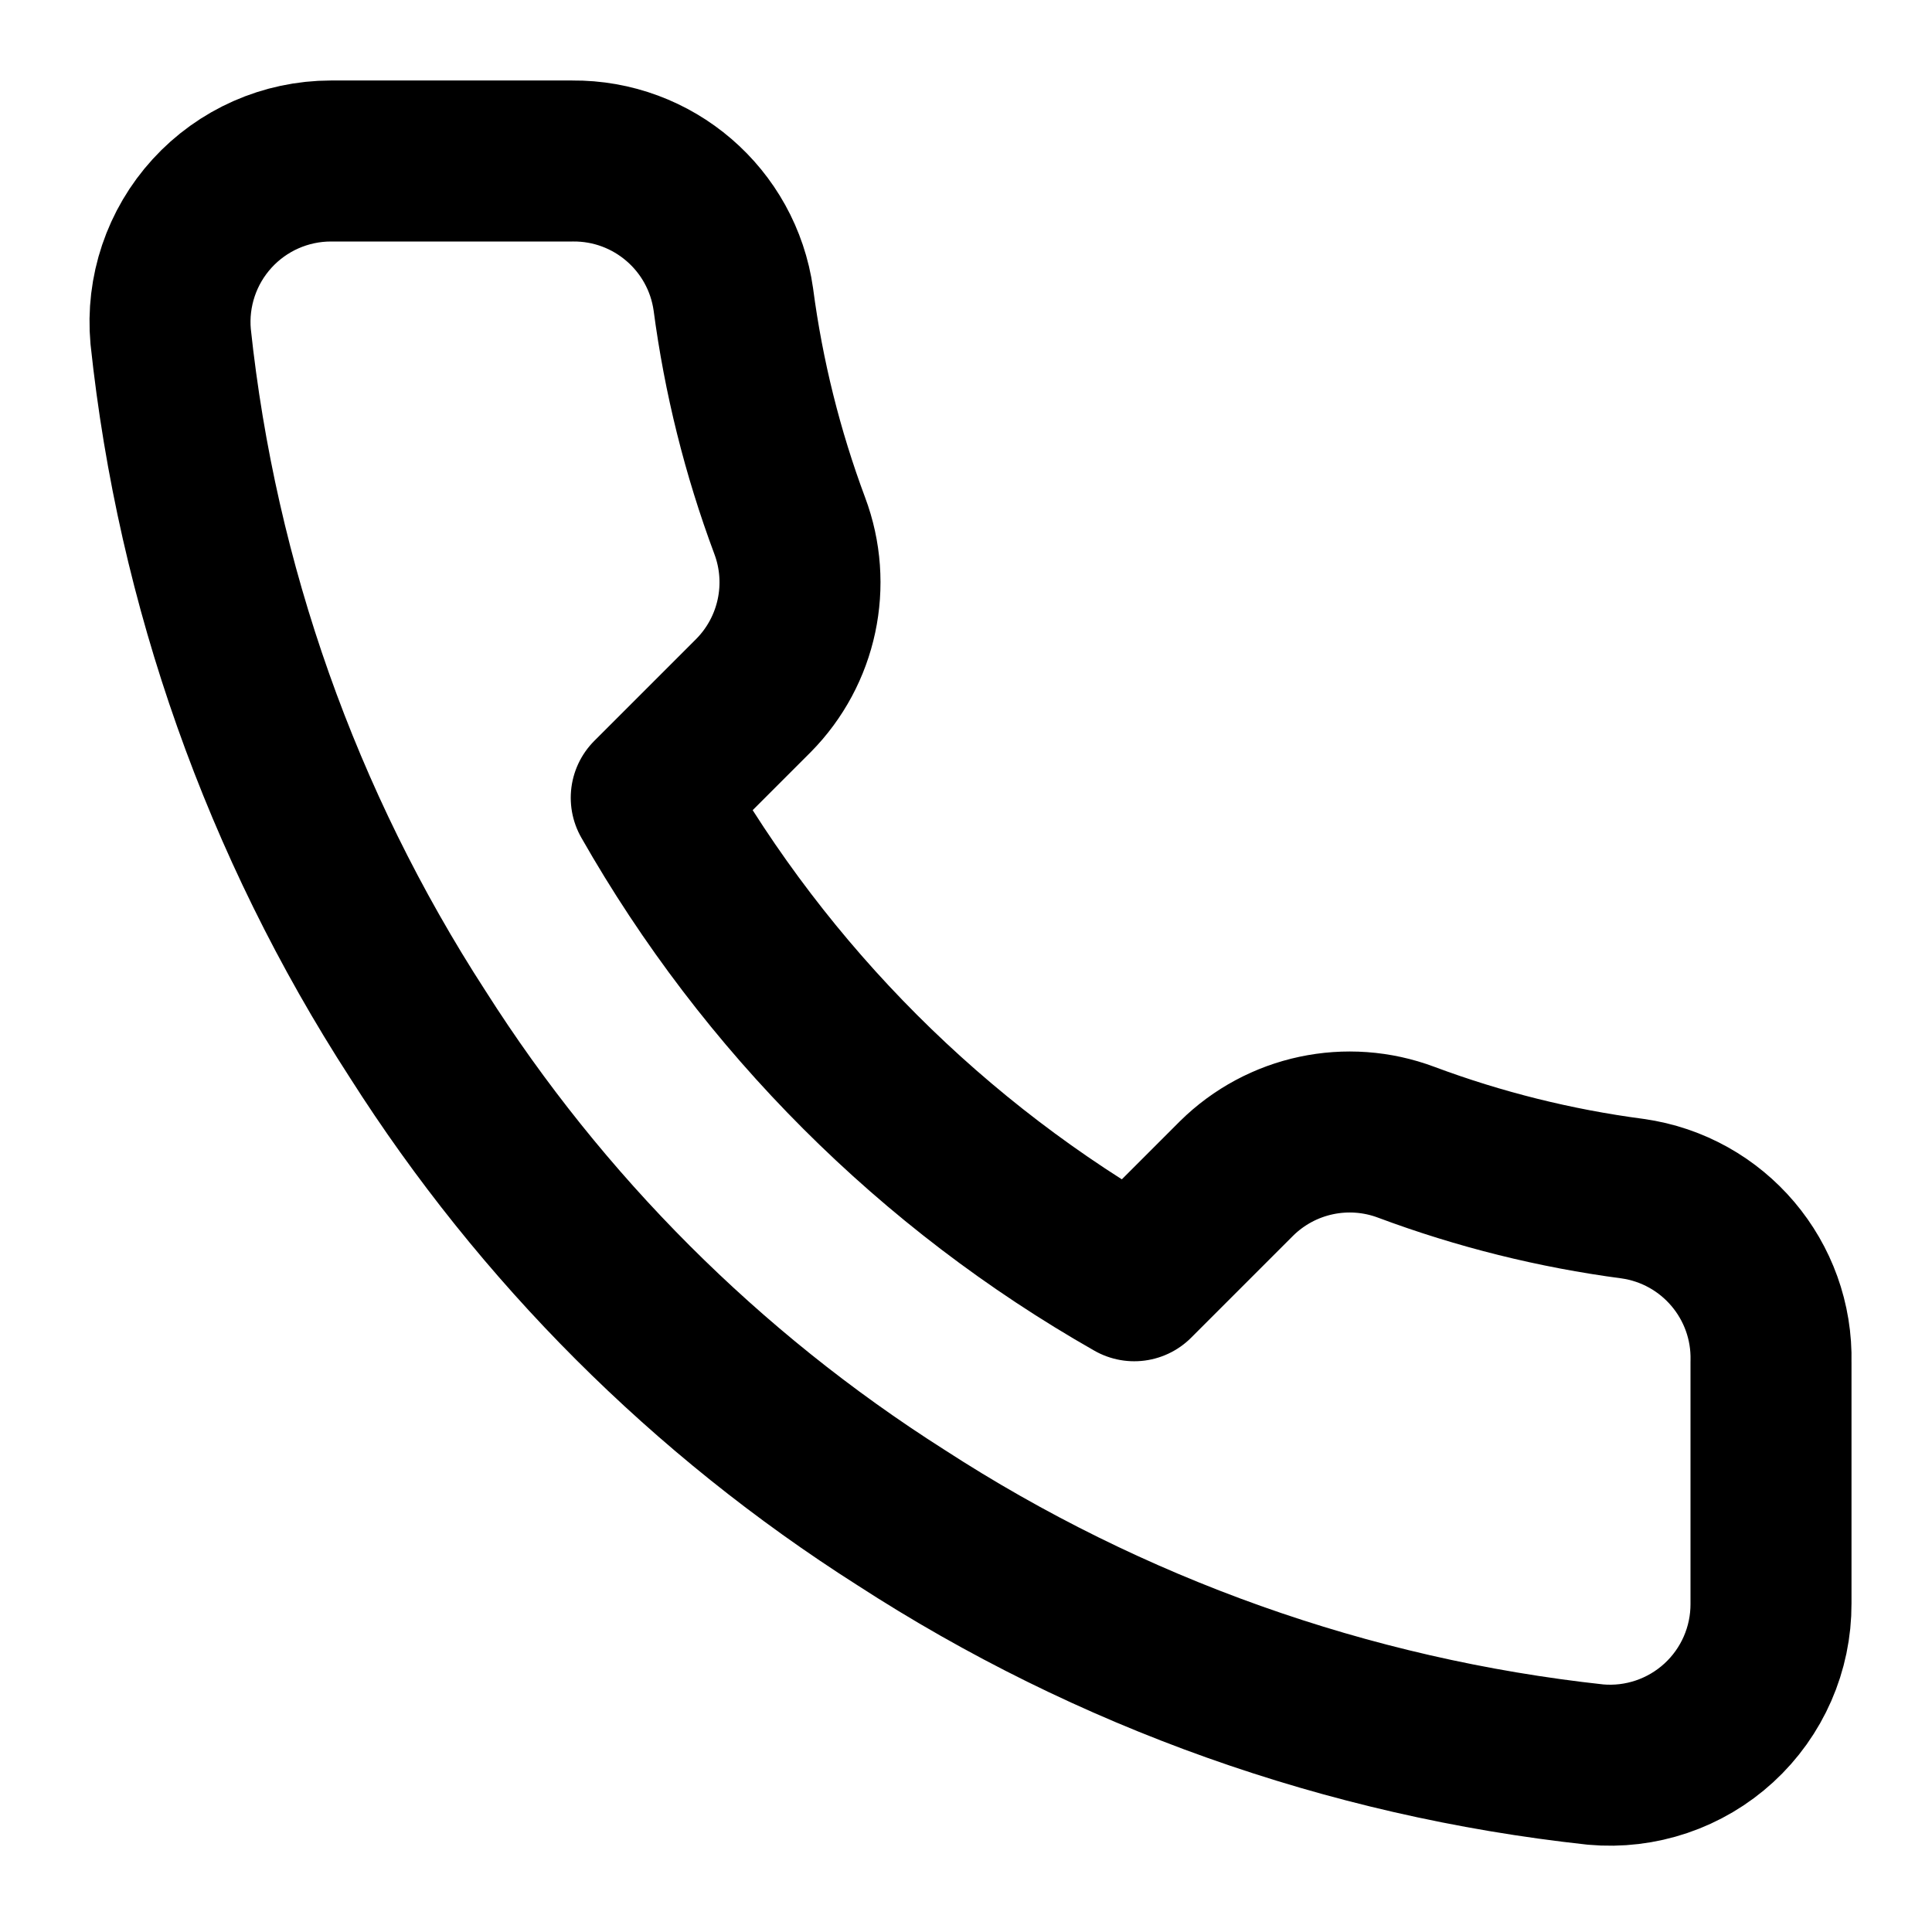
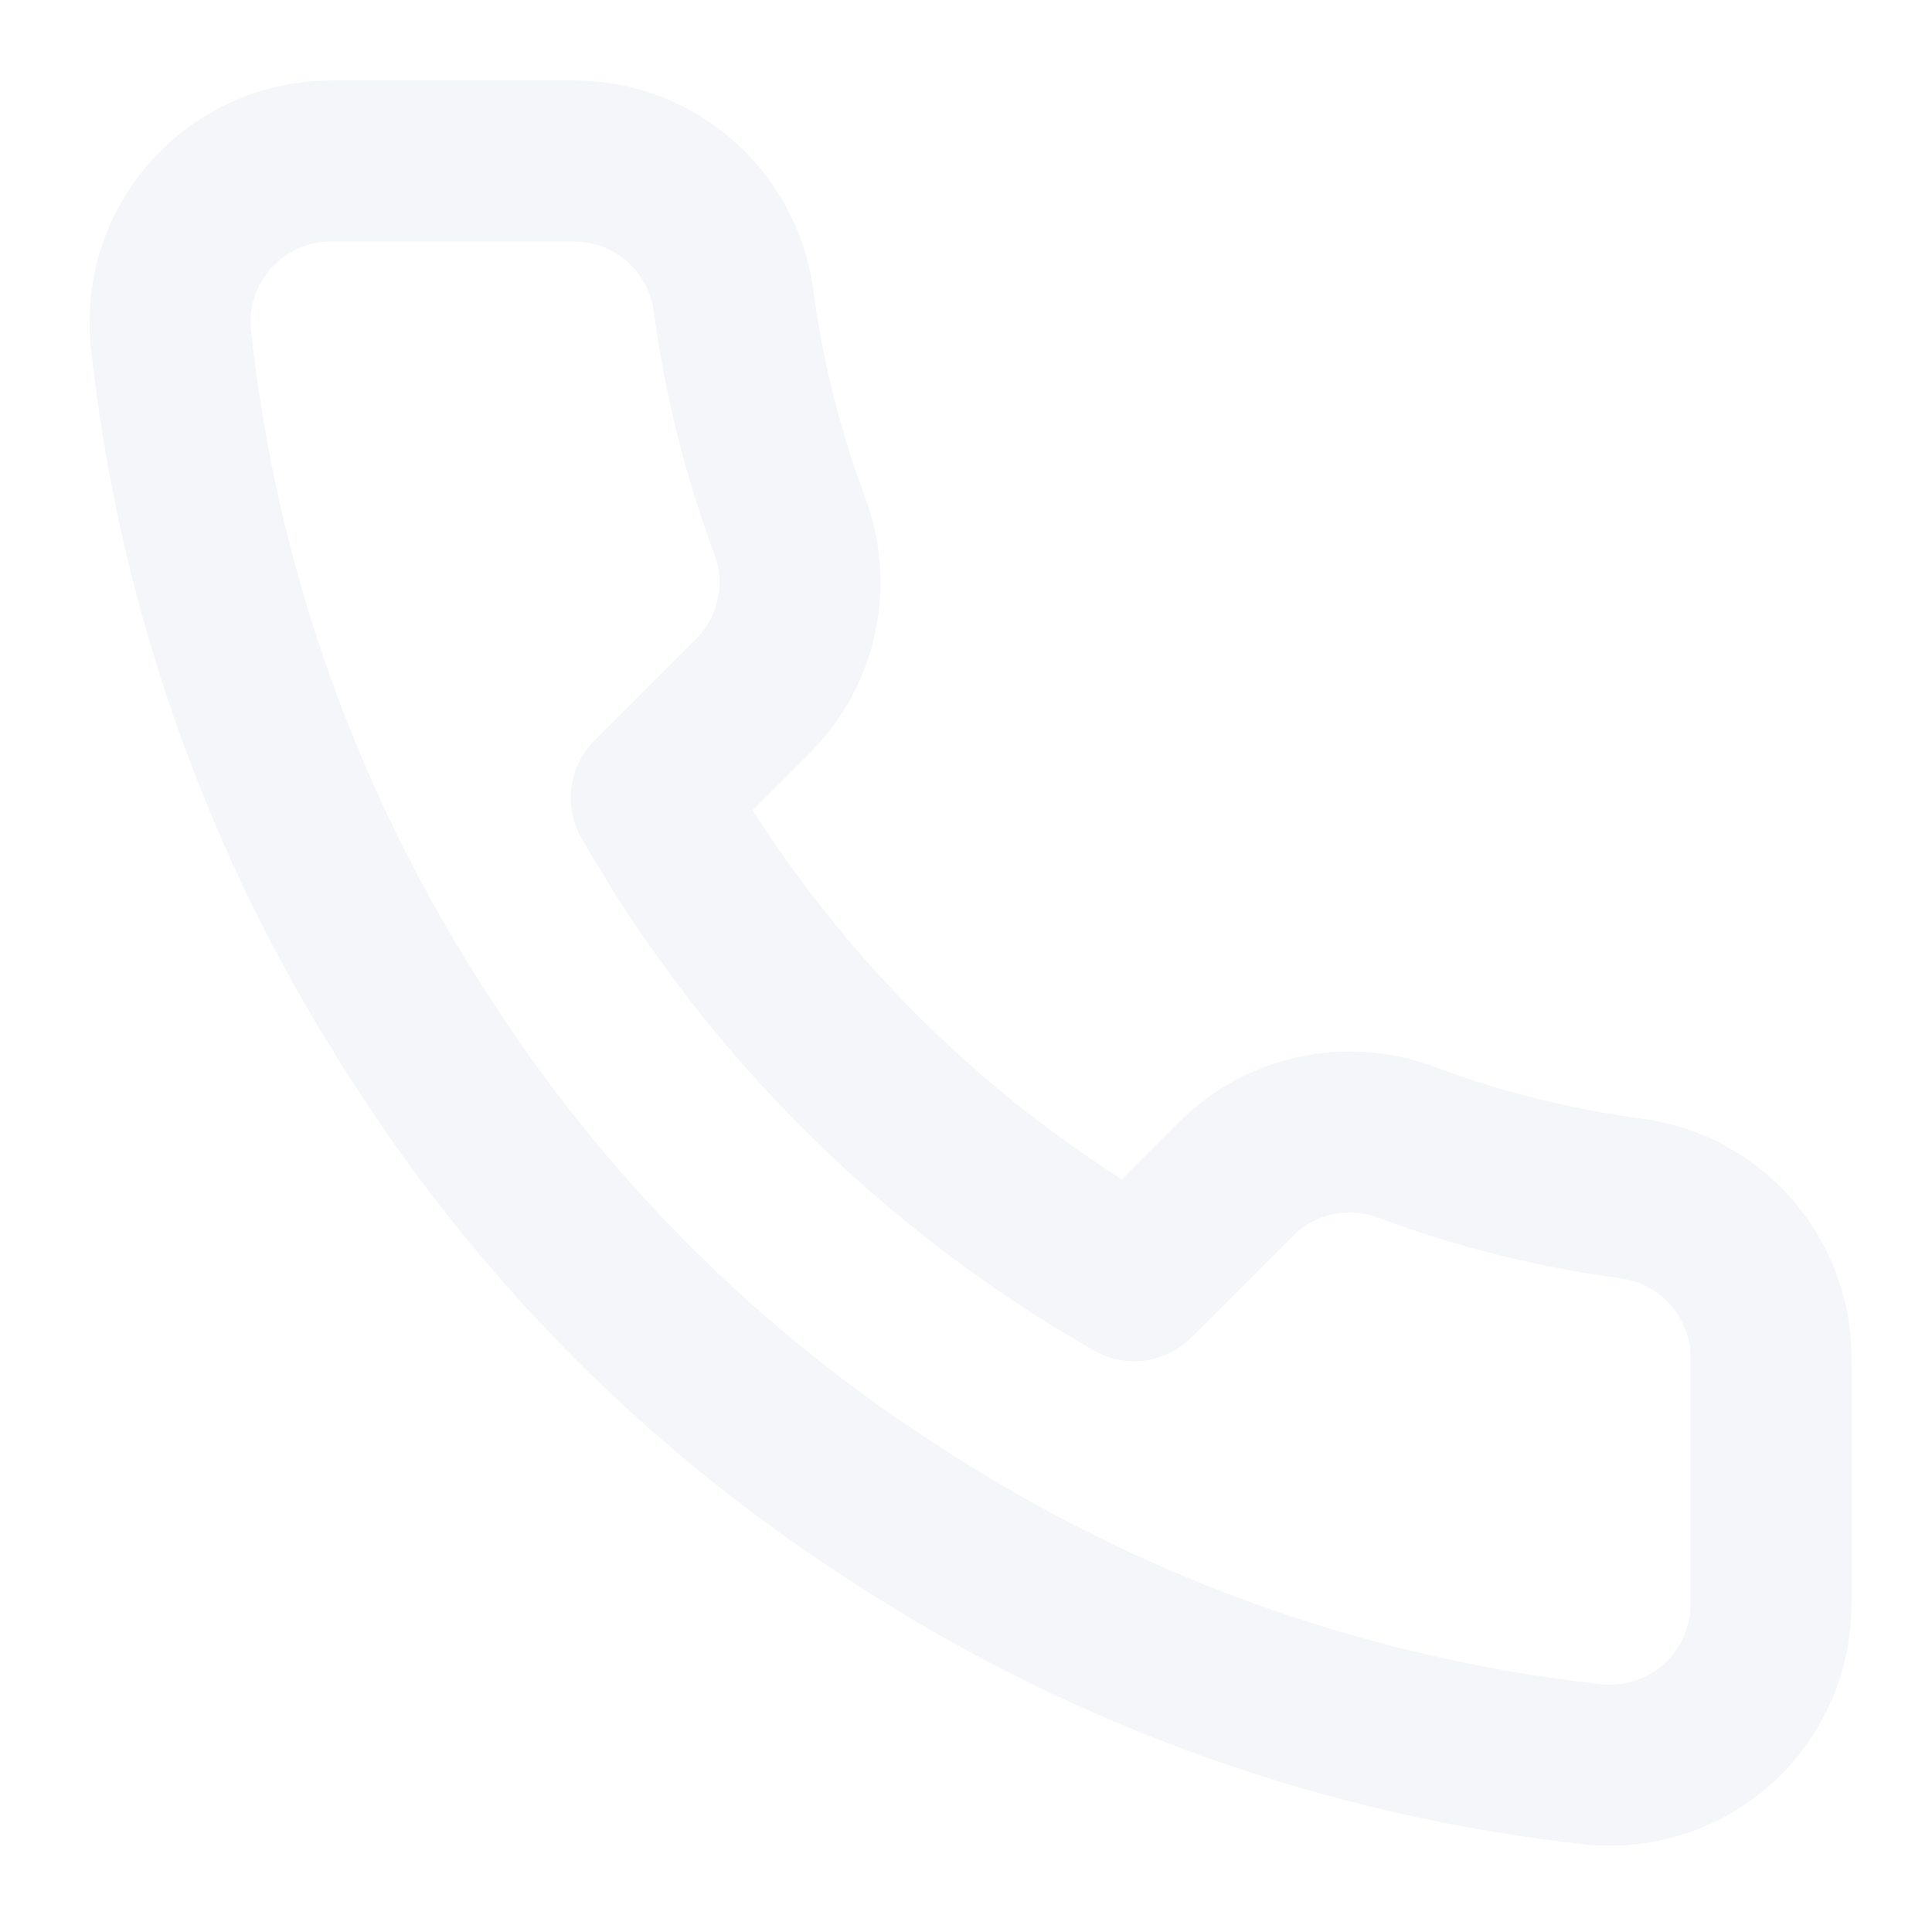
- <svg xmlns="http://www.w3.org/2000/svg" width="24" height="24" viewBox="0 0 24 24" fill="none" stroke="currentColor" stroke-width="2" stroke-linecap="round" stroke-linejoin="round" class="feather feather-phone">
+ <svg xmlns="http://www.w3.org/2000/svg" width="24" height="24" viewBox="0 0 24 24" fill="none" stroke="#f5f6fa" stroke-width="2" stroke-linecap="round" stroke-linejoin="round" class="feather feather-phone">
  <path d="M22 16.92v3a2 2 0 0 1-2.18 2 19.79 19.79 0 0 1-8.63-3.07 19.5 19.5 0 0 1-6-6 19.79 19.79 0 0 1-3.07-8.67A2 2 0 0 1 4.11 2h3a2 2 0 0 1 2 1.72 12.84 12.84 0 0 0 .7 2.81 2 2 0 0 1-.45 2.11L8.09 9.91a16 16 0 0 0 6 6l1.27-1.27a2 2 0 0 1 2.11-.45 12.84 12.84 0 0 0 2.81.7A2 2 0 0 1 22 16.92z" />
</svg>
